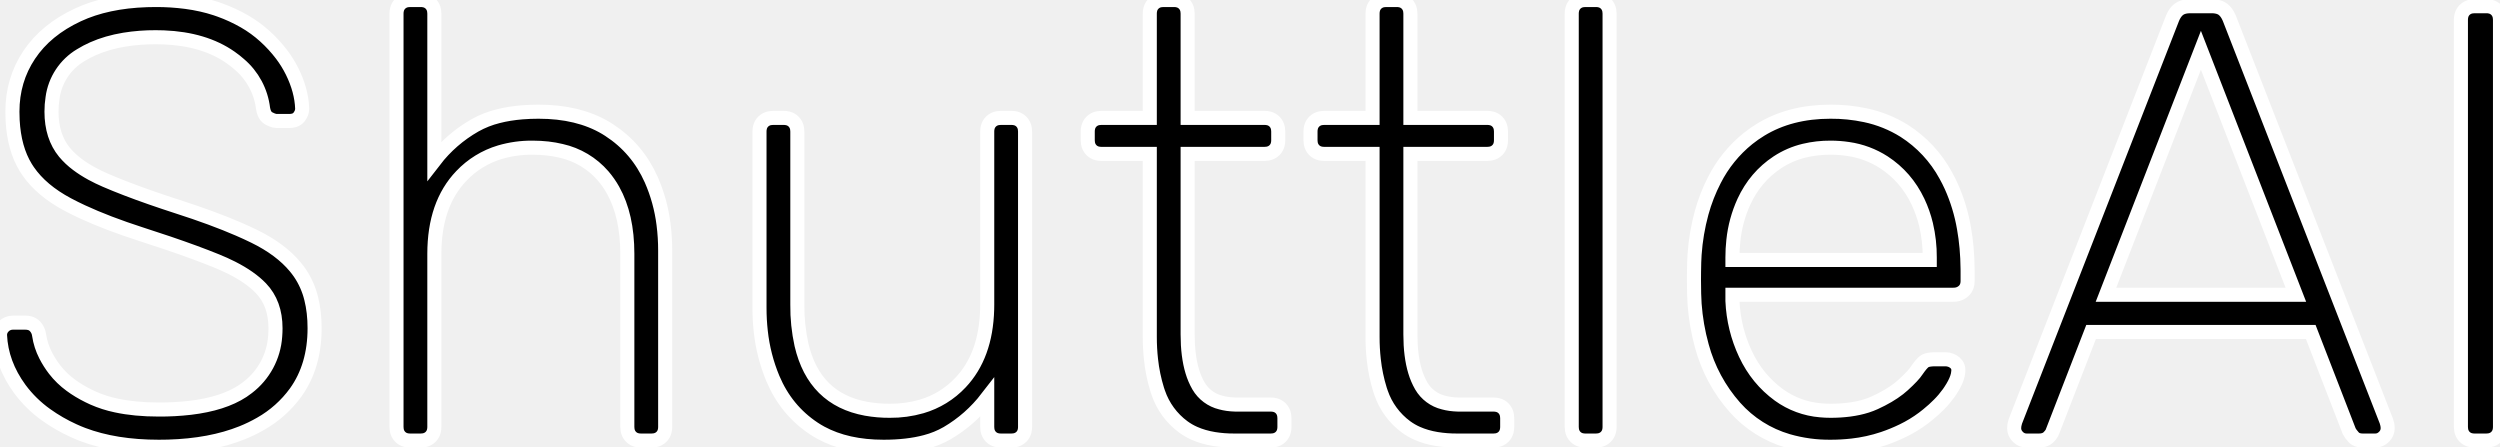
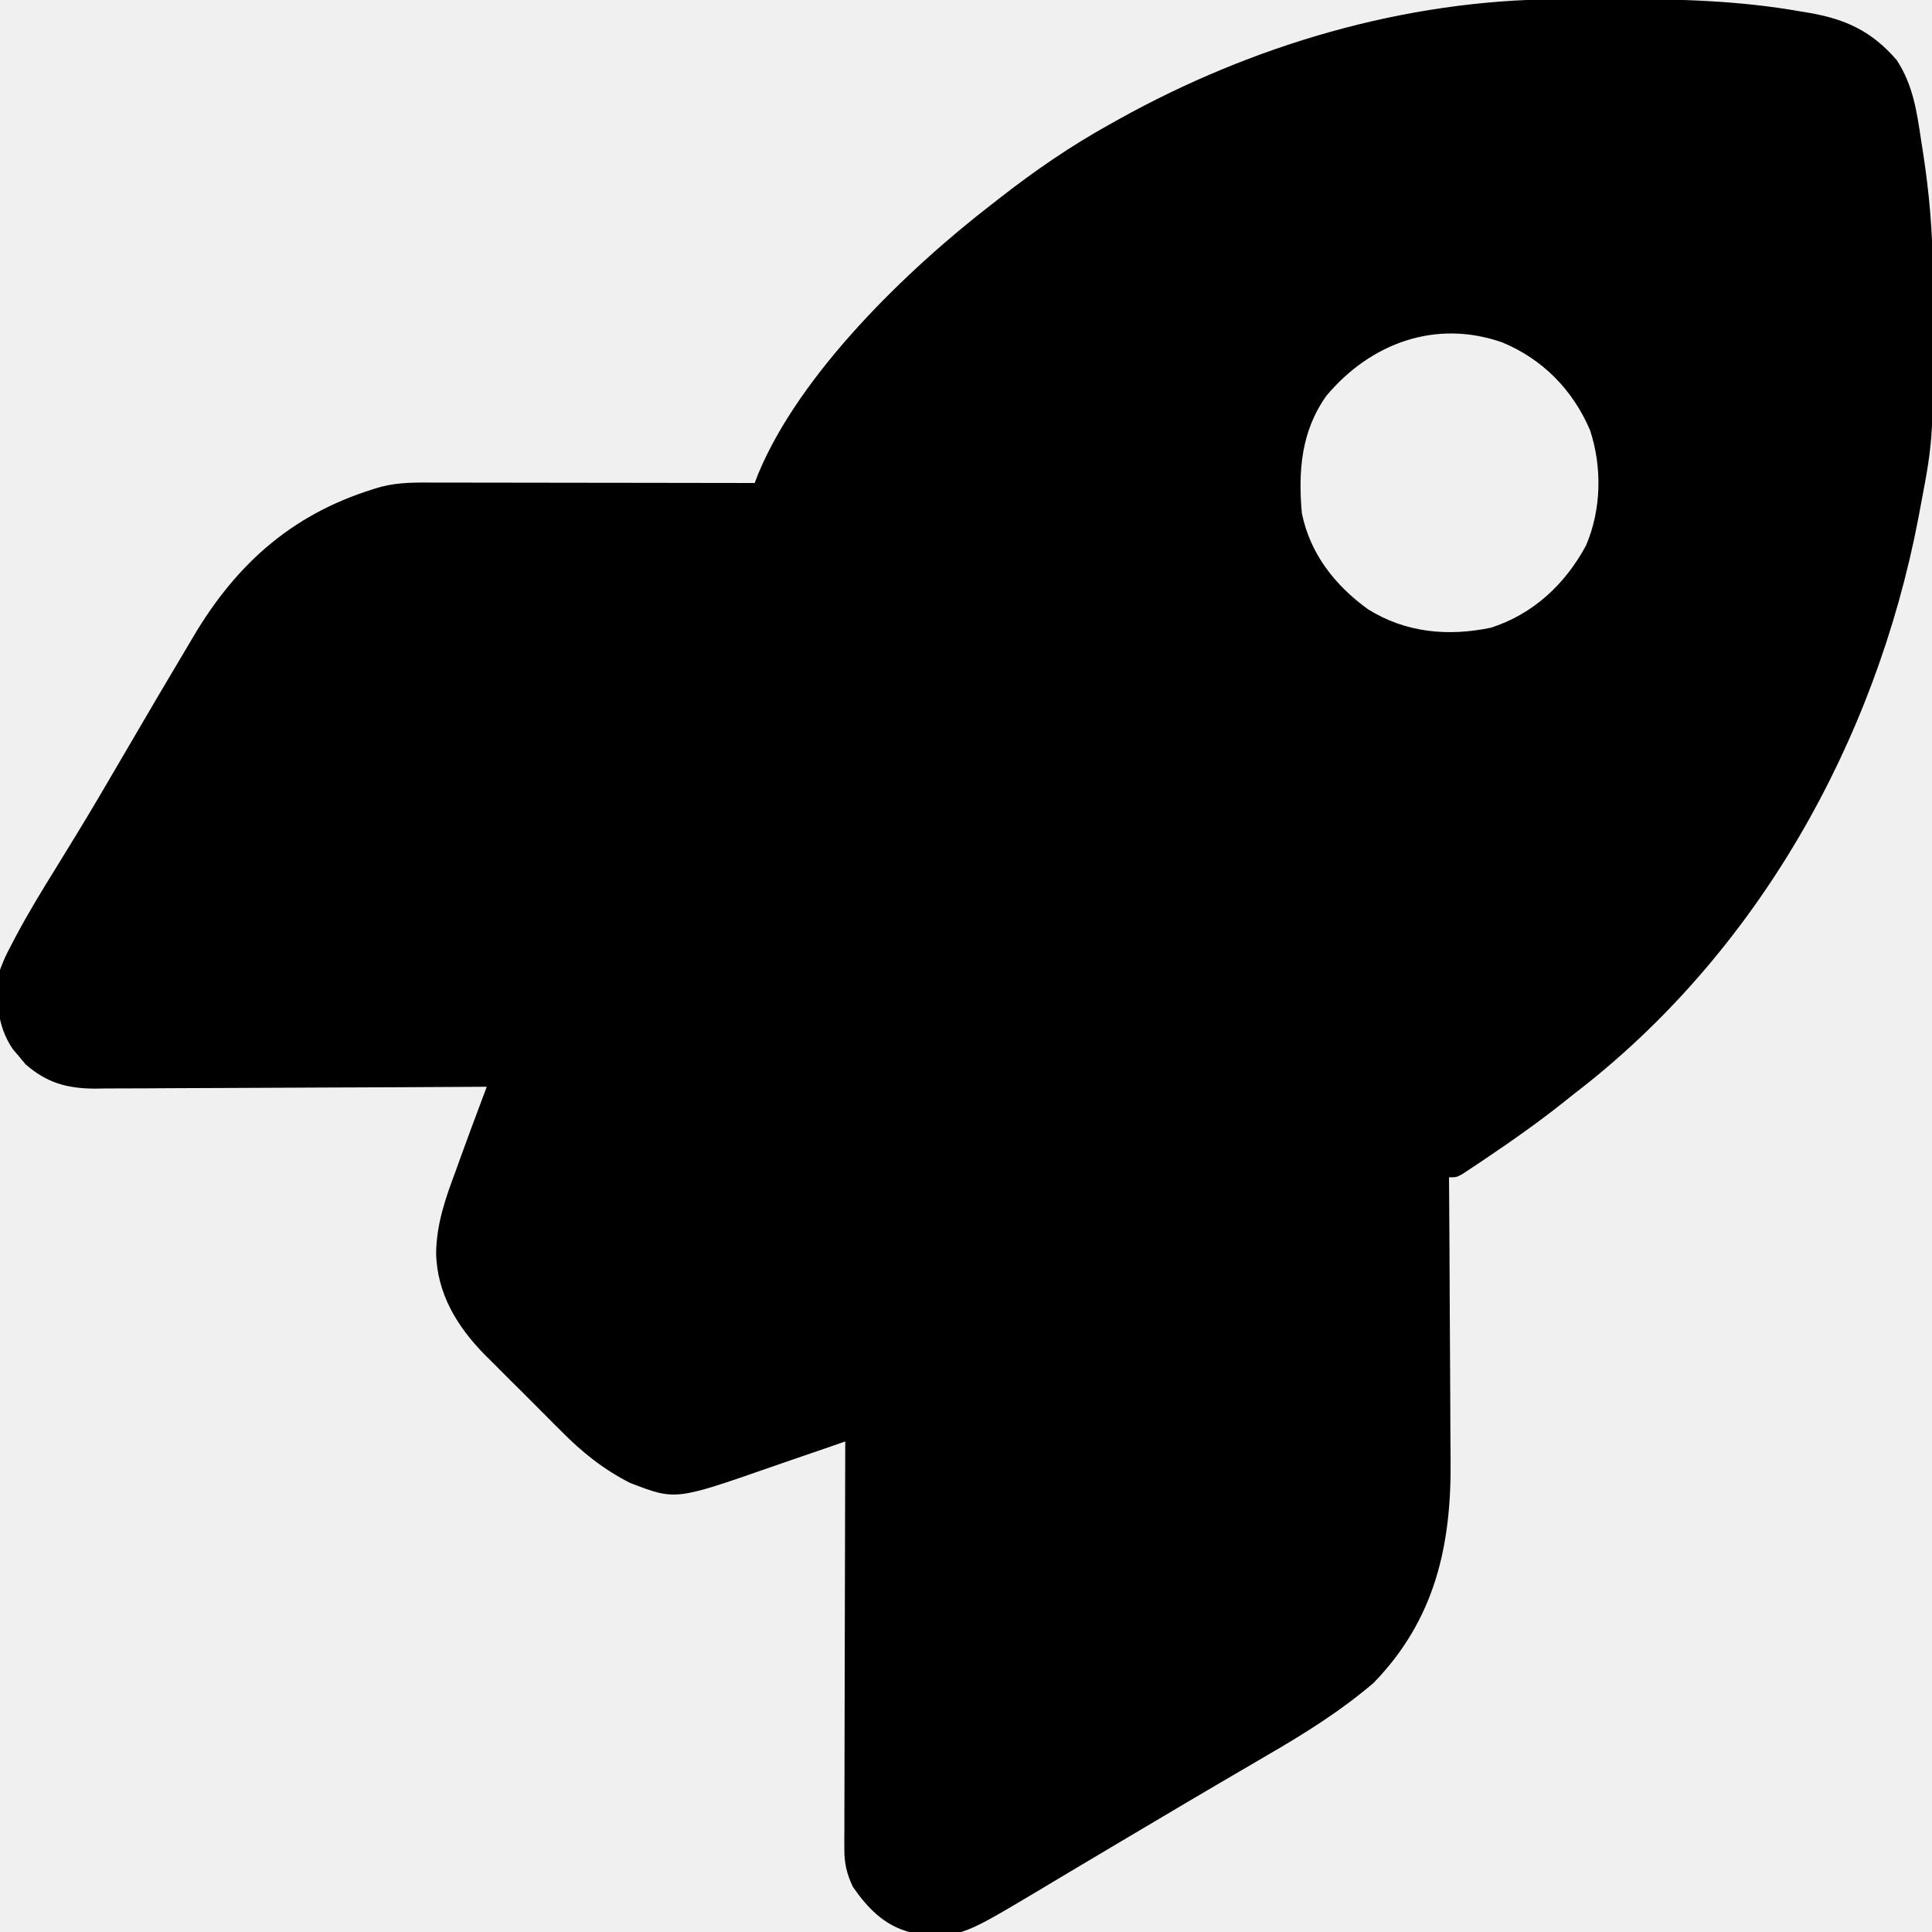
- <svg xmlns="http://www.w3.org/2000/svg" width="100.725" height="18" viewBox="0 0 100.725 18">
-   <g id="svgGroup" stroke-linecap="round" fill-rule="evenodd" font-size="9pt" stroke="#ffffff" stroke-width="0.15mm" fill="#000000" style="stroke:#ffffff;stroke-width:0.15mm;fill:#000000">
-     <path d="M 0.525 13 L 1.025 13 A 0.668 0.668 0 0 1 1.184 13.018 A 0.446 0.446 0 0 1 1.413 13.15 Q 1.55 13.3 1.575 13.5 A 2.638 2.638 0 0 0 1.838 14.316 A 3.654 3.654 0 0 0 2.2 14.888 A 3.235 3.235 0 0 0 2.85 15.519 Q 3.165 15.752 3.562 15.949 A 5.884 5.884 0 0 0 3.75 16.038 A 4.659 4.659 0 0 0 4.682 16.337 Q 5.435 16.5 6.4 16.5 A 10.729 10.729 0 0 0 7.665 16.431 Q 8.99 16.273 9.778 15.755 A 2.833 2.833 0 0 0 9.975 15.613 A 2.837 2.837 0 0 0 11.087 13.546 A 3.749 3.749 0 0 0 11.1 13.225 Q 11.1 12.225 10.513 11.613 Q 10.089 11.171 9.346 10.794 A 8.168 8.168 0 0 0 8.725 10.513 Q 7.909 10.181 6.782 9.798 A 66.291 66.291 0 0 0 5.65 9.425 A 25.449 25.449 0 0 1 4.407 8.989 Q 3.812 8.761 3.311 8.529 A 12 12 0 0 1 2.725 8.238 Q 1.671 7.676 1.132 6.895 A 3.241 3.241 0 0 1 1.038 6.75 Q 0.57 5.989 0.509 4.849 A 6.555 6.555 0 0 1 0.5 4.5 Q 0.5 3.225 1.175 2.213 Q 1.85 1.2 3.138 0.6 Q 4.298 0.059 5.915 0.006 A 10.907 10.907 0 0 1 6.275 0 A 9.22 9.22 0 0 1 7.494 0.077 Q 8.139 0.163 8.693 0.346 A 5.544 5.544 0 0 1 8.85 0.4 A 6.236 6.236 0 0 1 9.842 0.857 A 4.762 4.762 0 0 1 10.675 1.463 A 5.38 5.38 0 0 1 11.347 2.195 A 4.32 4.32 0 0 1 11.775 2.888 Q 12.15 3.65 12.175 4.375 A 0.507 0.507 0 0 1 12.113 4.615 A 0.687 0.687 0 0 1 12.05 4.713 A 0.392 0.392 0 0 1 11.849 4.848 Q 11.762 4.875 11.65 4.875 L 11.15 4.875 A 0.41 0.41 0 0 1 11.057 4.863 Q 10.961 4.841 10.838 4.775 A 0.396 0.396 0 0 1 10.677 4.613 Q 10.642 4.549 10.62 4.467 A 0.955 0.955 0 0 1 10.6 4.375 A 2.766 2.766 0 0 0 9.642 2.591 A 3.89 3.89 0 0 0 9.288 2.313 Q 8.227 1.571 6.595 1.506 A 8.023 8.023 0 0 0 6.275 1.5 A 7.742 7.742 0 0 0 5.007 1.598 Q 4.312 1.713 3.744 1.965 A 4.125 4.125 0 0 0 3.25 2.225 A 2.363 2.363 0 0 0 2.117 3.946 A 3.539 3.539 0 0 0 2.075 4.5 Q 2.075 5.5 2.6 6.138 A 3.02 3.02 0 0 0 3.114 6.622 Q 3.372 6.817 3.699 6.996 A 6.811 6.811 0 0 0 4.25 7.263 Q 5.015 7.594 6.08 7.966 A 50.093 50.093 0 0 0 7.15 8.325 Q 8.567 8.779 9.613 9.232 A 15.169 15.169 0 0 1 10.25 9.525 Q 11.306 10.042 11.897 10.754 A 3.435 3.435 0 0 1 12.075 10.988 A 3.169 3.169 0 0 1 12.539 12.031 Q 12.675 12.57 12.675 13.225 Q 12.675 14.75 11.913 15.813 A 4.468 4.468 0 0 1 10.497 17.076 A 5.819 5.819 0 0 1 9.75 17.438 Q 8.485 17.946 6.772 17.995 A 12.979 12.979 0 0 1 6.4 18 Q 4.638 18 3.34 17.508 A 5.93 5.93 0 0 1 2.963 17.35 A 6.545 6.545 0 0 1 1.856 16.711 A 4.735 4.735 0 0 1 0.8 15.675 Q 0.05 14.65 0 13.5 A 0.477 0.477 0 0 1 0.14 13.16 A 0.627 0.627 0 0 1 0.15 13.15 A 0.506 0.506 0 0 1 0.511 13 A 0.665 0.665 0 0 1 0.525 13 Z M 16.95 17.75 L 16.525 17.75 A 0.676 0.676 0 0 1 16.352 17.729 A 0.492 0.492 0 0 1 16.125 17.6 A 0.502 0.502 0 0 1 15.986 17.326 A 0.716 0.716 0 0 1 15.975 17.2 L 15.975 0.55 A 0.676 0.676 0 0 1 15.996 0.377 A 0.492 0.492 0 0 1 16.125 0.15 A 0.502 0.502 0 0 1 16.399 0.011 A 0.716 0.716 0 0 1 16.525 0 L 16.95 0 A 0.676 0.676 0 0 1 17.123 0.021 A 0.492 0.492 0 0 1 17.35 0.15 A 0.502 0.502 0 0 1 17.489 0.424 A 0.716 0.716 0 0 1 17.5 0.55 L 17.5 6.475 Q 18.175 5.6 19.138 5.05 A 3.743 3.743 0 0 1 20.063 4.684 Q 20.508 4.569 21.036 4.526 A 8.172 8.172 0 0 1 21.7 4.5 Q 23.3 4.5 24.402 5.153 A 3.995 3.995 0 0 1 24.538 5.238 Q 25.675 5.975 26.238 7.238 A 6.452 6.452 0 0 1 26.734 9.04 A 8.202 8.202 0 0 1 26.8 10.1 L 26.8 17.2 A 0.676 0.676 0 0 1 26.779 17.373 A 0.492 0.492 0 0 1 26.65 17.6 A 0.502 0.502 0 0 1 26.376 17.739 A 0.716 0.716 0 0 1 26.25 17.75 L 25.825 17.75 A 0.676 0.676 0 0 1 25.652 17.729 A 0.492 0.492 0 0 1 25.425 17.6 A 0.502 0.502 0 0 1 25.286 17.326 A 0.716 0.716 0 0 1 25.275 17.2 L 25.275 10.225 Q 25.275 8.689 24.7 7.662 A 3.527 3.527 0 0 0 24.3 7.088 A 3.138 3.138 0 0 0 22.608 6.078 Q 22.088 5.952 21.47 5.95 A 6.108 6.108 0 0 0 21.45 5.95 A 4.499 4.499 0 0 0 20.145 6.131 A 3.533 3.533 0 0 0 18.588 7.088 Q 17.5 8.225 17.5 10.225 L 17.5 17.2 A 0.676 0.676 0 0 1 17.479 17.373 A 0.492 0.492 0 0 1 17.35 17.6 A 0.502 0.502 0 0 1 17.076 17.739 A 0.716 0.716 0 0 1 16.95 17.75 Z M 30.6 12.4 L 30.6 5.3 A 0.676 0.676 0 0 1 30.621 5.127 A 0.492 0.492 0 0 1 30.75 4.9 A 0.502 0.502 0 0 1 31.024 4.761 A 0.716 0.716 0 0 1 31.15 4.75 L 31.575 4.75 A 0.676 0.676 0 0 1 31.748 4.771 A 0.492 0.492 0 0 1 31.975 4.9 A 0.502 0.502 0 0 1 32.114 5.174 A 0.716 0.716 0 0 1 32.125 5.3 L 32.125 12.275 A 7.138 7.138 0 0 0 32.291 13.888 Q 32.803 16.086 34.896 16.469 A 5.304 5.304 0 0 0 35.85 16.55 A 4.495 4.495 0 0 0 37.13 16.376 A 3.484 3.484 0 0 0 38.7 15.413 Q 39.721 14.332 39.772 12.472 A 7.206 7.206 0 0 0 39.775 12.275 L 39.775 5.3 A 0.676 0.676 0 0 1 39.796 5.127 A 0.492 0.492 0 0 1 39.925 4.9 A 0.502 0.502 0 0 1 40.199 4.761 A 0.716 0.716 0 0 1 40.325 4.75 L 40.75 4.75 A 0.676 0.676 0 0 1 40.923 4.771 A 0.492 0.492 0 0 1 41.15 4.9 A 0.502 0.502 0 0 1 41.289 5.174 A 0.716 0.716 0 0 1 41.3 5.3 L 41.3 17.2 A 0.676 0.676 0 0 1 41.279 17.373 A 0.492 0.492 0 0 1 41.15 17.6 A 0.502 0.502 0 0 1 40.876 17.739 A 0.716 0.716 0 0 1 40.75 17.75 L 40.325 17.75 A 0.676 0.676 0 0 1 40.152 17.729 A 0.492 0.492 0 0 1 39.925 17.6 A 0.502 0.502 0 0 1 39.786 17.326 A 0.716 0.716 0 0 1 39.775 17.2 L 39.775 16.025 Q 39.1 16.9 38.163 17.45 A 3.528 3.528 0 0 1 37.29 17.806 Q 36.566 18 35.6 18 Q 34.116 18 33.079 17.438 A 3.851 3.851 0 0 1 32.788 17.263 Q 31.675 16.525 31.138 15.25 A 6.834 6.834 0 0 1 30.652 13.355 A 8.474 8.474 0 0 1 30.6 12.4 Z M 82.15 17.75 L 81.65 17.75 A 0.477 0.477 0 0 1 81.31 17.61 A 0.627 0.627 0 0 1 81.3 17.6 A 0.523 0.523 0 0 1 81.191 17.446 A 0.47 0.47 0 0 1 81.15 17.25 Q 81.15 17.133 81.194 16.994 A 1.236 1.236 0 0 1 81.2 16.975 L 87.525 0.75 A 1.147 1.147 0 0 1 87.609 0.58 Q 87.686 0.453 87.788 0.375 A 0.54 0.54 0 0 1 87.956 0.29 Q 88.032 0.266 88.125 0.256 A 1.238 1.238 0 0 1 88.25 0.25 L 89.1 0.25 Q 89.3 0.25 89.439 0.306 A 0.515 0.515 0 0 1 89.563 0.375 Q 89.707 0.486 89.802 0.697 A 1.312 1.312 0 0 1 89.825 0.75 L 96.15 16.975 A 1.074 1.074 0 0 1 96.184 17.102 Q 96.2 17.18 96.2 17.25 A 0.477 0.477 0 0 1 96.06 17.59 A 0.627 0.627 0 0 1 96.05 17.6 A 0.523 0.523 0 0 1 95.896 17.709 A 0.47 0.47 0 0 1 95.7 17.75 L 95.2 17.75 A 0.722 0.722 0 0 1 95.056 17.737 Q 94.972 17.72 94.908 17.681 A 0.372 0.372 0 0 1 94.825 17.613 Q 94.7 17.475 94.65 17.375 L 93.1 13.375 L 84.25 13.375 L 82.7 17.375 A 0.288 0.288 0 0 1 82.673 17.441 Q 82.632 17.518 82.538 17.613 A 0.449 0.449 0 0 1 82.331 17.728 Q 82.25 17.75 82.15 17.75 Z M 79.275 10.95 L 79.275 11.325 A 0.623 0.623 0 0 1 79.25 11.505 A 0.484 0.484 0 0 1 79.113 11.725 A 0.56 0.56 0 0 1 78.792 11.87 A 0.758 0.758 0 0 1 78.7 11.875 L 69.8 11.875 L 69.8 11.975 L 69.8 12.125 Q 69.85 13.25 70.325 14.263 Q 70.8 15.275 71.675 15.913 A 3.321 3.321 0 0 0 73.347 16.531 A 4.225 4.225 0 0 0 73.75 16.55 A 5.878 5.878 0 0 0 74.505 16.504 Q 74.89 16.454 75.215 16.35 A 2.994 2.994 0 0 0 75.538 16.225 Q 76.114 15.962 76.503 15.658 A 3.005 3.005 0 0 0 76.675 15.513 Q 77.093 15.132 77.221 14.932 A 0.743 0.743 0 0 0 77.225 14.925 A 3.672 3.672 0 0 1 77.319 14.795 Q 77.477 14.586 77.575 14.538 Q 77.7 14.475 77.975 14.475 L 78.375 14.475 A 0.615 0.615 0 0 1 78.602 14.516 A 0.571 0.571 0 0 1 78.763 14.613 Q 78.922 14.748 78.901 14.968 A 0.574 0.574 0 0 1 78.9 14.975 A 1.003 1.003 0 0 1 78.847 15.222 Q 78.769 15.455 78.578 15.742 A 4.026 4.026 0 0 1 78.513 15.838 A 3.754 3.754 0 0 1 78.122 16.299 Q 77.918 16.507 77.663 16.713 A 6.821 6.821 0 0 1 77.488 16.85 A 5.064 5.064 0 0 1 76.658 17.354 A 6.779 6.779 0 0 1 75.875 17.675 A 5.972 5.972 0 0 1 74.617 17.952 A 7.634 7.634 0 0 1 73.75 18 A 5.976 5.976 0 0 1 72.04 17.767 A 4.577 4.577 0 0 1 69.9 16.413 A 6.15 6.15 0 0 1 68.567 13.939 A 8.651 8.651 0 0 1 68.275 12.25 Q 68.251 11.892 68.25 11.307 A 30.464 30.464 0 0 1 68.25 11.25 A 26.777 26.777 0 0 1 68.252 10.953 Q 68.256 10.531 68.275 10.25 A 8.614 8.614 0 0 1 68.557 8.58 A 6.837 6.837 0 0 1 69.075 7.25 A 5.117 5.117 0 0 1 70.426 5.583 A 4.972 4.972 0 0 1 70.938 5.225 Q 72.125 4.5 73.75 4.5 A 6.586 6.586 0 0 1 75.157 4.643 A 4.837 4.837 0 0 1 76.725 5.275 A 4.891 4.891 0 0 1 78.392 7.063 A 6.081 6.081 0 0 1 78.613 7.5 A 7.036 7.036 0 0 1 79.129 9.196 Q 79.266 9.961 79.274 10.832 A 11.923 11.923 0 0 1 79.275 10.95 Z M 51.2 17.75 L 49.725 17.75 A 4.972 4.972 0 0 1 48.914 17.688 Q 48.477 17.616 48.124 17.459 A 2.419 2.419 0 0 1 47.675 17.2 A 2.848 2.848 0 0 1 46.667 15.824 A 3.526 3.526 0 0 1 46.625 15.7 A 6.365 6.365 0 0 1 46.375 14.493 A 8.211 8.211 0 0 1 46.325 13.575 L 46.325 6.2 L 44.375 6.2 A 0.676 0.676 0 0 1 44.202 6.179 A 0.492 0.492 0 0 1 43.975 6.05 A 0.502 0.502 0 0 1 43.836 5.776 A 0.716 0.716 0 0 1 43.825 5.65 L 43.825 5.3 A 0.676 0.676 0 0 1 43.846 5.127 A 0.492 0.492 0 0 1 43.975 4.9 A 0.502 0.502 0 0 1 44.249 4.761 A 0.716 0.716 0 0 1 44.375 4.75 L 46.325 4.75 L 46.325 0.55 A 0.676 0.676 0 0 1 46.346 0.377 A 0.492 0.492 0 0 1 46.475 0.15 A 0.502 0.502 0 0 1 46.749 0.011 A 0.716 0.716 0 0 1 46.875 0 L 47.3 0 A 0.676 0.676 0 0 1 47.473 0.021 A 0.492 0.492 0 0 1 47.7 0.15 A 0.502 0.502 0 0 1 47.839 0.424 A 0.716 0.716 0 0 1 47.85 0.55 L 47.85 4.75 L 50.95 4.75 A 0.676 0.676 0 0 1 51.123 4.771 A 0.492 0.492 0 0 1 51.35 4.9 A 0.502 0.502 0 0 1 51.489 5.174 A 0.716 0.716 0 0 1 51.5 5.3 L 51.5 5.65 A 0.676 0.676 0 0 1 51.479 5.823 A 0.492 0.492 0 0 1 51.35 6.05 A 0.502 0.502 0 0 1 51.076 6.189 A 0.716 0.716 0 0 1 50.95 6.2 L 47.85 6.2 L 47.85 13.475 Q 47.85 14.345 48.038 14.966 A 2.719 2.719 0 0 0 48.288 15.55 A 1.43 1.43 0 0 0 49.186 16.219 Q 49.444 16.29 49.759 16.299 A 3.251 3.251 0 0 0 49.85 16.3 L 51.2 16.3 A 0.676 0.676 0 0 1 51.373 16.321 A 0.492 0.492 0 0 1 51.6 16.45 A 0.502 0.502 0 0 1 51.739 16.724 A 0.716 0.716 0 0 1 51.75 16.85 L 51.75 17.2 A 0.676 0.676 0 0 1 51.729 17.373 A 0.492 0.492 0 0 1 51.6 17.6 A 0.502 0.502 0 0 1 51.326 17.739 A 0.716 0.716 0 0 1 51.2 17.75 Z M 60.175 17.75 L 58.7 17.75 A 4.972 4.972 0 0 1 57.889 17.688 Q 57.452 17.616 57.099 17.459 A 2.419 2.419 0 0 1 56.65 17.2 A 2.848 2.848 0 0 1 55.642 15.824 A 3.526 3.526 0 0 1 55.6 15.7 A 6.365 6.365 0 0 1 55.35 14.493 A 8.211 8.211 0 0 1 55.3 13.575 L 55.3 6.2 L 53.35 6.2 A 0.676 0.676 0 0 1 53.177 6.179 A 0.492 0.492 0 0 1 52.95 6.05 A 0.502 0.502 0 0 1 52.811 5.776 A 0.716 0.716 0 0 1 52.8 5.65 L 52.8 5.3 A 0.676 0.676 0 0 1 52.821 5.127 A 0.492 0.492 0 0 1 52.95 4.9 A 0.502 0.502 0 0 1 53.224 4.761 A 0.716 0.716 0 0 1 53.35 4.75 L 55.3 4.75 L 55.3 0.55 A 0.676 0.676 0 0 1 55.321 0.377 A 0.492 0.492 0 0 1 55.45 0.15 A 0.502 0.502 0 0 1 55.724 0.011 A 0.716 0.716 0 0 1 55.85 0 L 56.275 0 A 0.676 0.676 0 0 1 56.448 0.021 A 0.492 0.492 0 0 1 56.675 0.15 A 0.502 0.502 0 0 1 56.814 0.424 A 0.716 0.716 0 0 1 56.825 0.55 L 56.825 4.75 L 59.925 4.75 A 0.676 0.676 0 0 1 60.098 4.771 A 0.492 0.492 0 0 1 60.325 4.9 A 0.502 0.502 0 0 1 60.464 5.174 A 0.716 0.716 0 0 1 60.475 5.3 L 60.475 5.65 A 0.676 0.676 0 0 1 60.454 5.823 A 0.492 0.492 0 0 1 60.325 6.05 A 0.502 0.502 0 0 1 60.051 6.189 A 0.716 0.716 0 0 1 59.925 6.2 L 56.825 6.2 L 56.825 13.475 Q 56.825 14.345 57.013 14.966 A 2.719 2.719 0 0 0 57.263 15.55 A 1.43 1.43 0 0 0 58.161 16.219 Q 58.419 16.29 58.734 16.299 A 3.251 3.251 0 0 0 58.825 16.3 L 60.175 16.3 A 0.676 0.676 0 0 1 60.348 16.321 A 0.492 0.492 0 0 1 60.575 16.45 A 0.502 0.502 0 0 1 60.714 16.724 A 0.716 0.716 0 0 1 60.725 16.85 L 60.725 17.2 A 0.676 0.676 0 0 1 60.704 17.373 A 0.492 0.492 0 0 1 60.575 17.6 A 0.502 0.502 0 0 1 60.301 17.739 A 0.716 0.716 0 0 1 60.175 17.75 Z M 64.3 17.75 L 63.875 17.75 A 0.676 0.676 0 0 1 63.702 17.729 A 0.492 0.492 0 0 1 63.475 17.6 A 0.502 0.502 0 0 1 63.336 17.326 A 0.716 0.716 0 0 1 63.325 17.2 L 63.325 0.55 A 0.676 0.676 0 0 1 63.346 0.377 A 0.492 0.492 0 0 1 63.475 0.15 A 0.502 0.502 0 0 1 63.749 0.011 A 0.716 0.716 0 0 1 63.875 0 L 64.3 0 A 0.676 0.676 0 0 1 64.473 0.021 A 0.492 0.492 0 0 1 64.7 0.15 A 0.502 0.502 0 0 1 64.839 0.424 A 0.716 0.716 0 0 1 64.85 0.55 L 64.85 17.2 A 0.676 0.676 0 0 1 64.829 17.373 A 0.492 0.492 0 0 1 64.7 17.6 A 0.502 0.502 0 0 1 64.426 17.739 A 0.716 0.716 0 0 1 64.3 17.75 Z M 100.175 17.75 L 99.7 17.75 A 0.676 0.676 0 0 1 99.527 17.729 A 0.492 0.492 0 0 1 99.3 17.6 A 0.502 0.502 0 0 1 99.161 17.326 A 0.716 0.716 0 0 1 99.15 17.2 L 99.15 0.8 A 0.676 0.676 0 0 1 99.171 0.627 A 0.492 0.492 0 0 1 99.3 0.4 A 0.502 0.502 0 0 1 99.574 0.261 A 0.716 0.716 0 0 1 99.7 0.25 L 100.175 0.25 A 0.676 0.676 0 0 1 100.348 0.271 A 0.492 0.492 0 0 1 100.575 0.4 A 0.502 0.502 0 0 1 100.714 0.674 A 0.716 0.716 0 0 1 100.725 0.8 L 100.725 17.2 A 0.676 0.676 0 0 1 100.704 17.373 A 0.492 0.492 0 0 1 100.575 17.6 A 0.502 0.502 0 0 1 100.301 17.739 A 0.716 0.716 0 0 1 100.175 17.75 Z M 88.675 2.025 L 84.85 11.875 L 92.5 11.875 L 88.675 2.025 Z M 69.8 10.375 L 69.8 10.475 L 77.75 10.475 L 77.75 10.375 A 5.654 5.654 0 0 0 77.6 9.048 A 4.72 4.72 0 0 0 77.275 8.125 Q 76.8 7.125 75.9 6.538 A 3.582 3.582 0 0 0 74.466 6.003 A 4.722 4.722 0 0 0 73.75 5.95 A 4.439 4.439 0 0 0 72.696 6.07 A 3.409 3.409 0 0 0 71.613 6.538 Q 70.725 7.125 70.263 8.125 A 5.014 5.014 0 0 0 69.837 9.689 A 6.231 6.231 0 0 0 69.8 10.375 Z" vector-effect="non-scaling-stroke" />
-   </g>
+ <svg xmlns="http://www.w3.org/2000/svg" version="1.1" width="512" height="512">
+   <path d="M0 0 C1.506 -0.01 1.506 -0.01 3.042 -0.021 C6.268 -0.038 9.493 -0.045 12.719 -0.047 C14.365 -0.049 14.365 -0.049 16.045 -0.051 C32.286 -0.047 48.185 0.366 64.219 3.203 C64.933 3.321 65.646 3.438 66.382 3.559 C76.343 5.242 83.291 8.483 89.895 16.164 C94.213 22.814 95.196 29.731 96.344 37.453 C96.513 38.522 96.681 39.59 96.855 40.691 C98.46 51.092 99.371 61.375 99.422 71.898 C99.429 72.881 99.436 73.863 99.443 74.876 C99.672 116.07 99.672 116.07 96.219 134.203 C95.921 135.805 95.921 135.805 95.617 137.439 C84.231 196.9 52.755 253.066 4.219 290.203 C2.77 291.359 2.77 291.359 1.293 292.539 C-5.107 297.592 -11.699 302.283 -18.469 306.828 C-19.26 307.362 -20.051 307.895 -20.865 308.445 C-21.605 308.935 -22.344 309.425 -23.105 309.93 C-23.766 310.369 -24.427 310.808 -25.108 311.26 C-26.781 312.203 -26.781 312.203 -28.781 312.203 C-28.772 313.347 -28.763 314.492 -28.754 315.671 C-28.673 326.512 -28.613 337.353 -28.574 348.194 C-28.553 353.766 -28.525 359.338 -28.479 364.91 C-28.436 370.299 -28.412 375.687 -28.402 381.075 C-28.394 383.12 -28.38 385.164 -28.358 387.209 C-28.128 409.764 -32.471 429.417 -48.781 446.203 C-57.519 453.66 -66.997 459.589 -76.906 465.328 C-78.315 466.153 -79.724 466.979 -81.132 467.806 C-83.982 469.479 -86.835 471.147 -89.69 472.812 C-95.677 476.306 -101.634 479.851 -107.594 483.391 C-109.776 484.682 -111.958 485.974 -114.141 487.266 C-118.184 489.66 -122.222 492.061 -126.256 494.471 C-128.697 495.929 -131.139 497.384 -133.582 498.84 C-135.282 499.854 -136.979 500.871 -138.677 501.889 C-158.745 513.839 -158.745 513.839 -171.781 512.203 C-178.446 510.475 -182.95 505.763 -186.781 500.203 C-188.369 496.77 -189.03 494.085 -189.022 490.312 C-189.026 488.875 -189.026 488.875 -189.03 487.41 C-189.019 485.852 -189.019 485.852 -189.008 484.262 C-189.009 483.16 -189.009 482.057 -189.009 480.92 C-189.008 477.279 -188.992 473.638 -188.977 469.996 C-188.973 467.47 -188.97 464.943 -188.968 462.417 C-188.961 456.45 -188.945 450.482 -188.925 444.515 C-188.903 437.719 -188.892 430.924 -188.882 424.128 C-188.861 410.153 -188.826 396.178 -188.781 382.203 C-189.809 382.561 -190.837 382.92 -191.896 383.289 C-195.76 384.632 -199.63 385.956 -203.503 387.275 C-205.169 387.845 -206.833 388.42 -208.495 389.001 C-233.798 397.823 -233.798 397.823 -245.781 393.203 C-252.848 389.611 -258.475 385.107 -264.02 379.496 C-264.748 378.771 -265.477 378.046 -266.228 377.3 C-267.752 375.778 -269.272 374.25 -270.787 372.719 C-273.092 370.393 -275.416 368.089 -277.744 365.787 C-279.233 364.296 -280.721 362.803 -282.207 361.309 C-282.894 360.63 -283.58 359.952 -284.287 359.253 C-291.651 351.746 -296.99 343.018 -297.207 332.254 C-297.079 324.418 -294.691 317.657 -291.969 310.391 C-291.51 309.121 -291.054 307.851 -290.6 306.58 C-288.84 301.703 -287.023 296.848 -285.203 291.993 C-284.936 291.281 -284.668 290.569 -284.393 289.835 C-284.191 289.296 -283.989 288.758 -283.781 288.203 C-284.351 288.207 -284.921 288.21 -285.508 288.214 C-299.397 288.303 -313.286 288.369 -327.176 288.41 C-333.893 288.431 -340.609 288.459 -347.326 288.505 C-353.81 288.548 -360.294 288.572 -366.778 288.583 C-369.25 288.59 -371.722 288.604 -374.193 288.626 C-377.66 288.655 -381.125 288.659 -384.592 288.657 C-385.61 288.672 -386.629 288.686 -387.678 288.701 C-395.056 288.658 -400.421 287.148 -406.023 282.238 C-406.562 281.587 -407.101 280.936 -407.656 280.266 C-408.211 279.617 -408.765 278.969 -409.336 278.301 C-413.708 271.955 -413.973 264.661 -412.781 257.203 C-411.472 253.861 -411.472 253.861 -409.738 250.547 C-409.426 249.946 -409.113 249.346 -408.791 248.727 C-405.435 242.37 -401.696 236.247 -397.906 230.141 C-396.395 227.683 -394.888 225.223 -393.383 222.762 C-393.001 222.138 -392.618 221.513 -392.225 220.87 C-388.513 214.795 -384.914 208.657 -381.331 202.506 C-378.161 197.064 -374.972 191.633 -371.781 186.203 C-371.412 185.574 -371.042 184.944 -370.662 184.296 C-368.412 180.467 -366.148 176.646 -363.867 172.835 C-363.158 171.647 -362.453 170.457 -361.752 169.264 C-349.807 148.948 -334.379 135.685 -311.781 129.203 C-307.052 127.978 -302.435 128.069 -297.585 128.09 C-296.208 128.089 -296.208 128.089 -294.804 128.089 C-291.78 128.09 -288.755 128.098 -285.73 128.105 C-283.63 128.107 -281.53 128.109 -279.429 128.11 C-273.907 128.114 -268.385 128.123 -262.863 128.134 C-257.226 128.145 -251.588 128.149 -245.951 128.154 C-234.895 128.165 -223.838 128.182 -212.781 128.203 C-212.485 127.434 -212.188 126.664 -211.883 125.871 C-200.882 99.23 -172.533 71.734 -149.781 54.203 C-149.19 53.741 -148.598 53.278 -147.989 52.801 C-138.648 45.511 -129.144 38.949 -118.781 33.203 C-117.538 32.507 -117.538 32.507 -116.271 31.797 C-80.957 12.18 -40.592 0.19 0 0 Z M-61.242 105.051 C-67.965 114.453 -68.766 125.006 -67.781 136.203 C-65.585 146.973 -59.005 155.337 -50.207 161.695 C-40.231 167.896 -29.009 168.926 -17.629 166.543 C-6.444 162.919 2.021 155.014 7.539 144.746 C11.605 135.263 11.826 123.981 8.594 114.203 C4.017 103.513 -3.955 95.376 -14.703 90.93 C-32.344 84.762 -49.563 91.159 -61.242 105.051 Z " fill="#000000" transform="translate(412.7812,-0.203125)" />
</svg>
